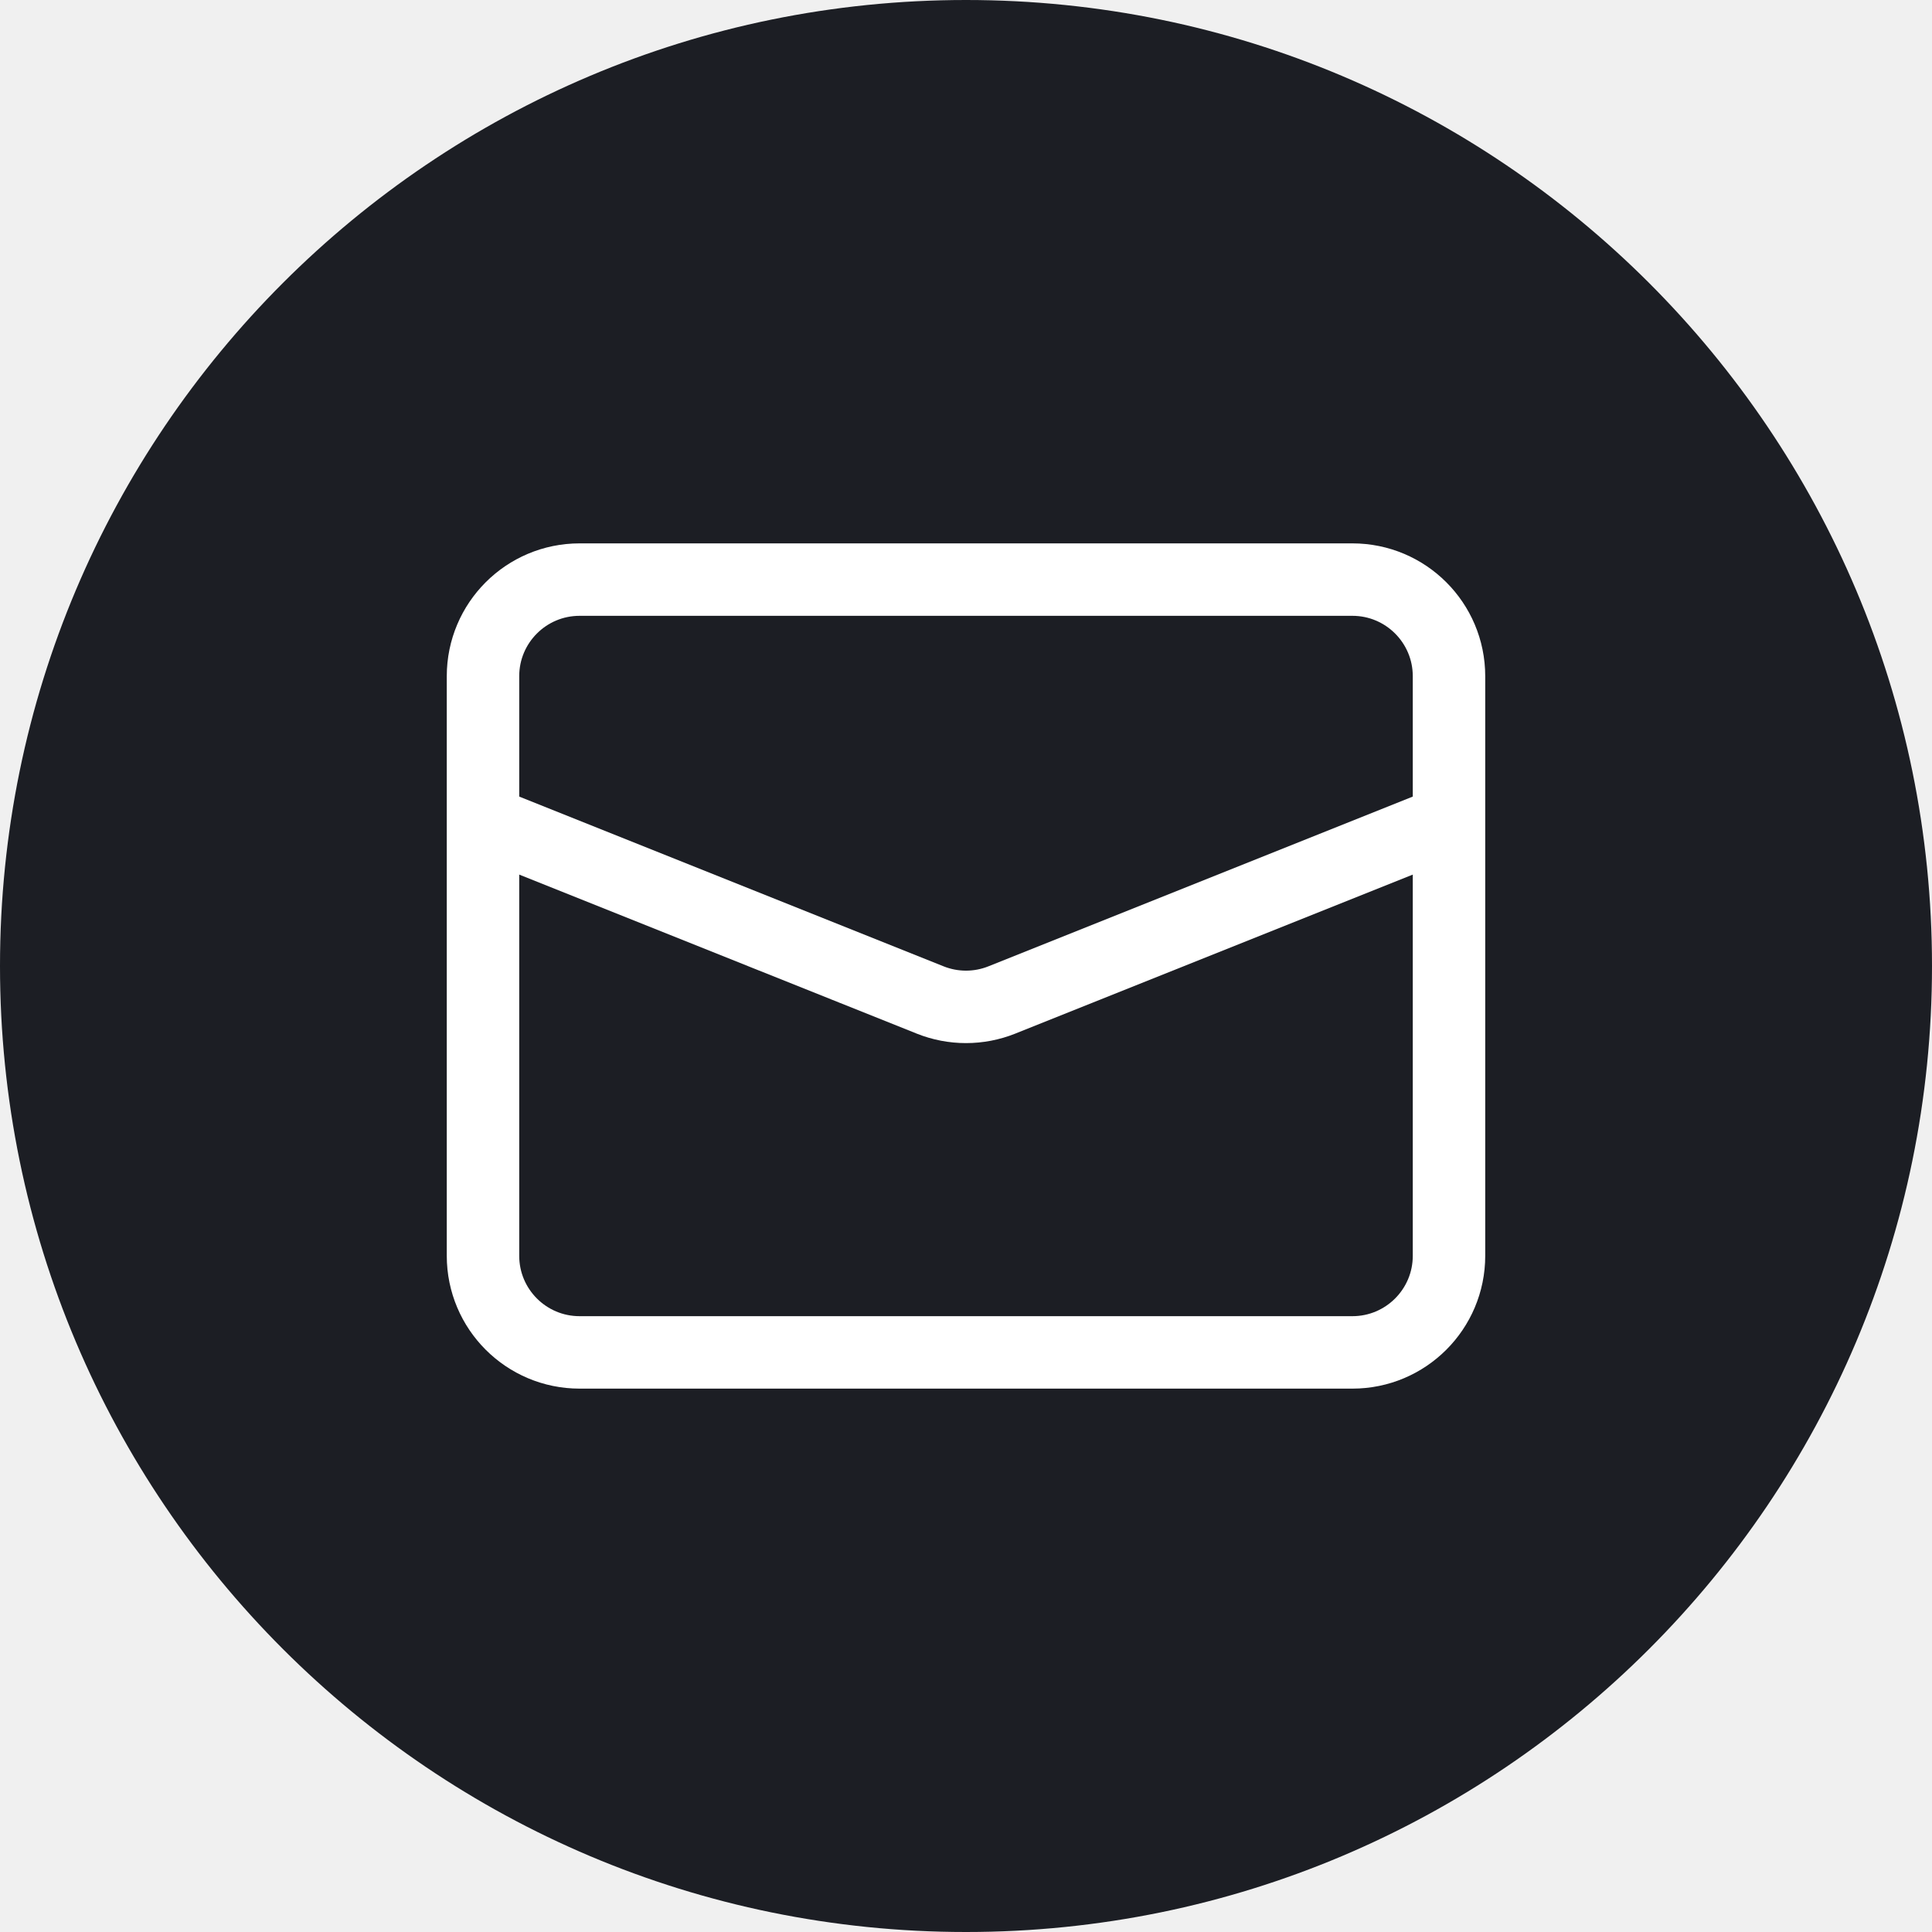
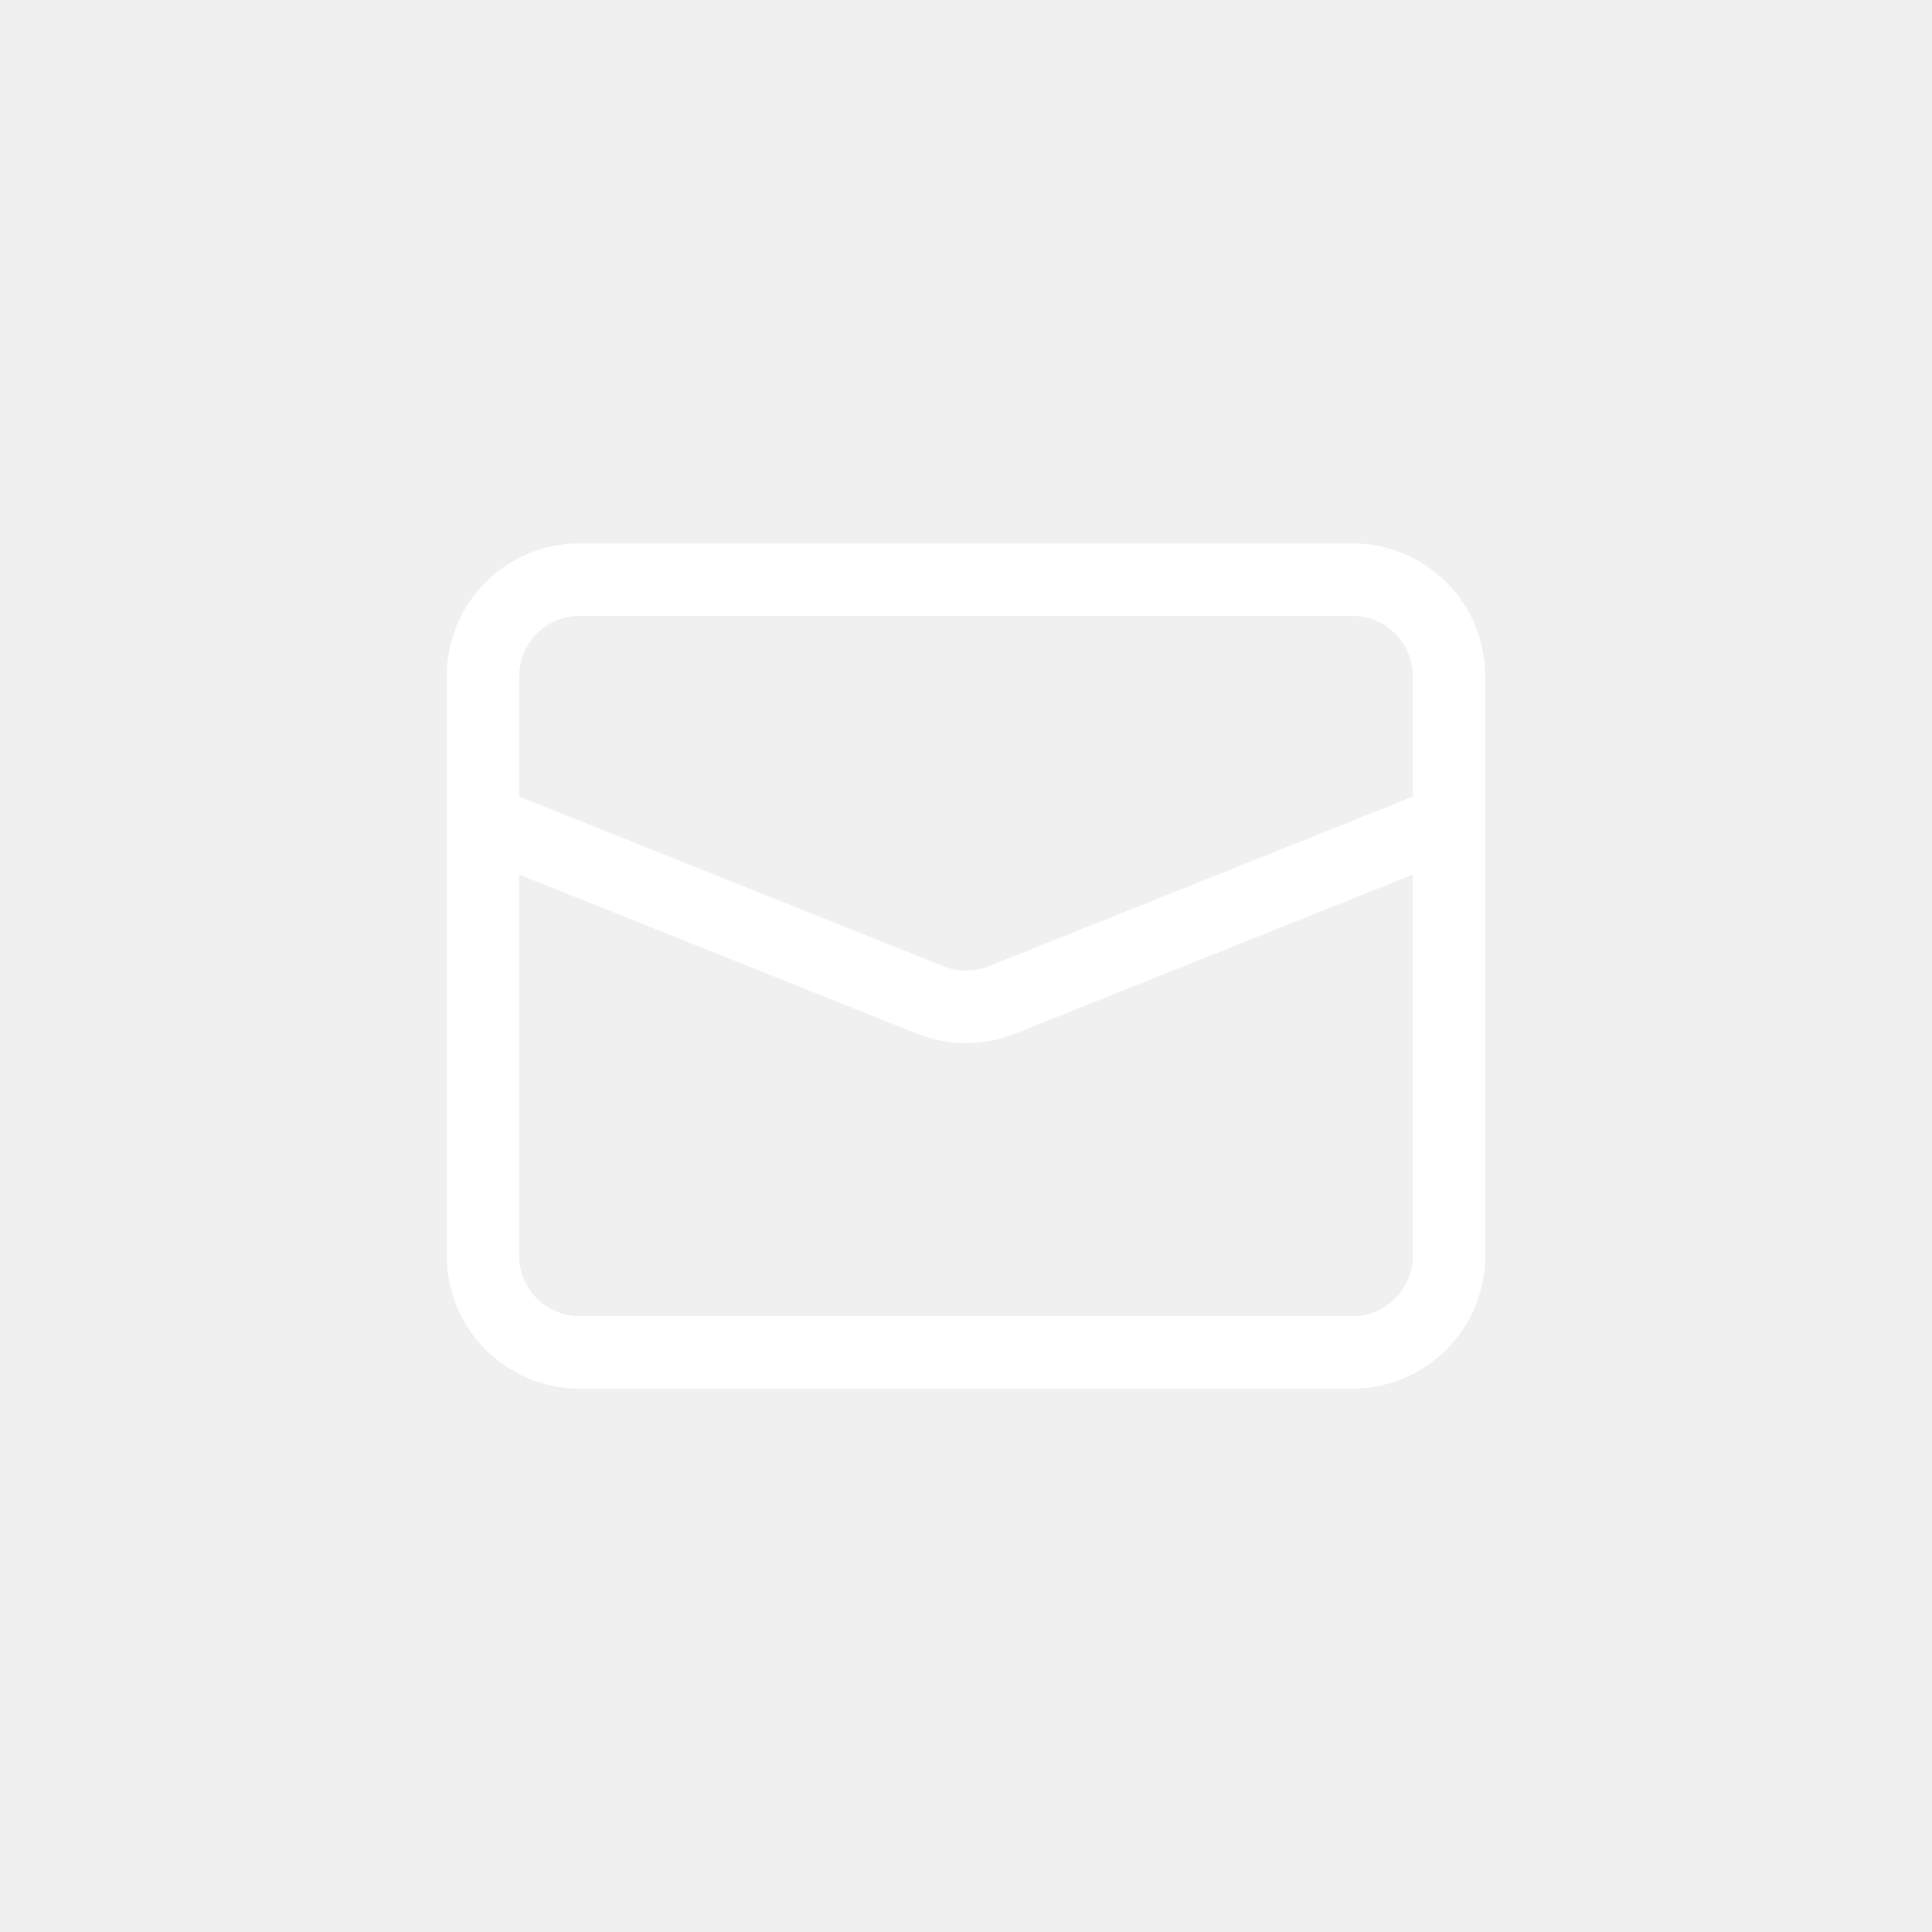
<svg xmlns="http://www.w3.org/2000/svg" width="40" height="40" viewBox="0 0 40 40" fill="none">
-   <rect width="40" height="40" rx="20" fill="#1C1E24" />
  <rect x="10" y="12" width="20" height="16" rx="2" stroke="white" stroke-width="1.5" />
  <path d="M10 17L19.257 20.703C19.734 20.894 20.266 20.894 20.743 20.703L30 17" stroke="white" stroke-width="1.5" />
</svg>
